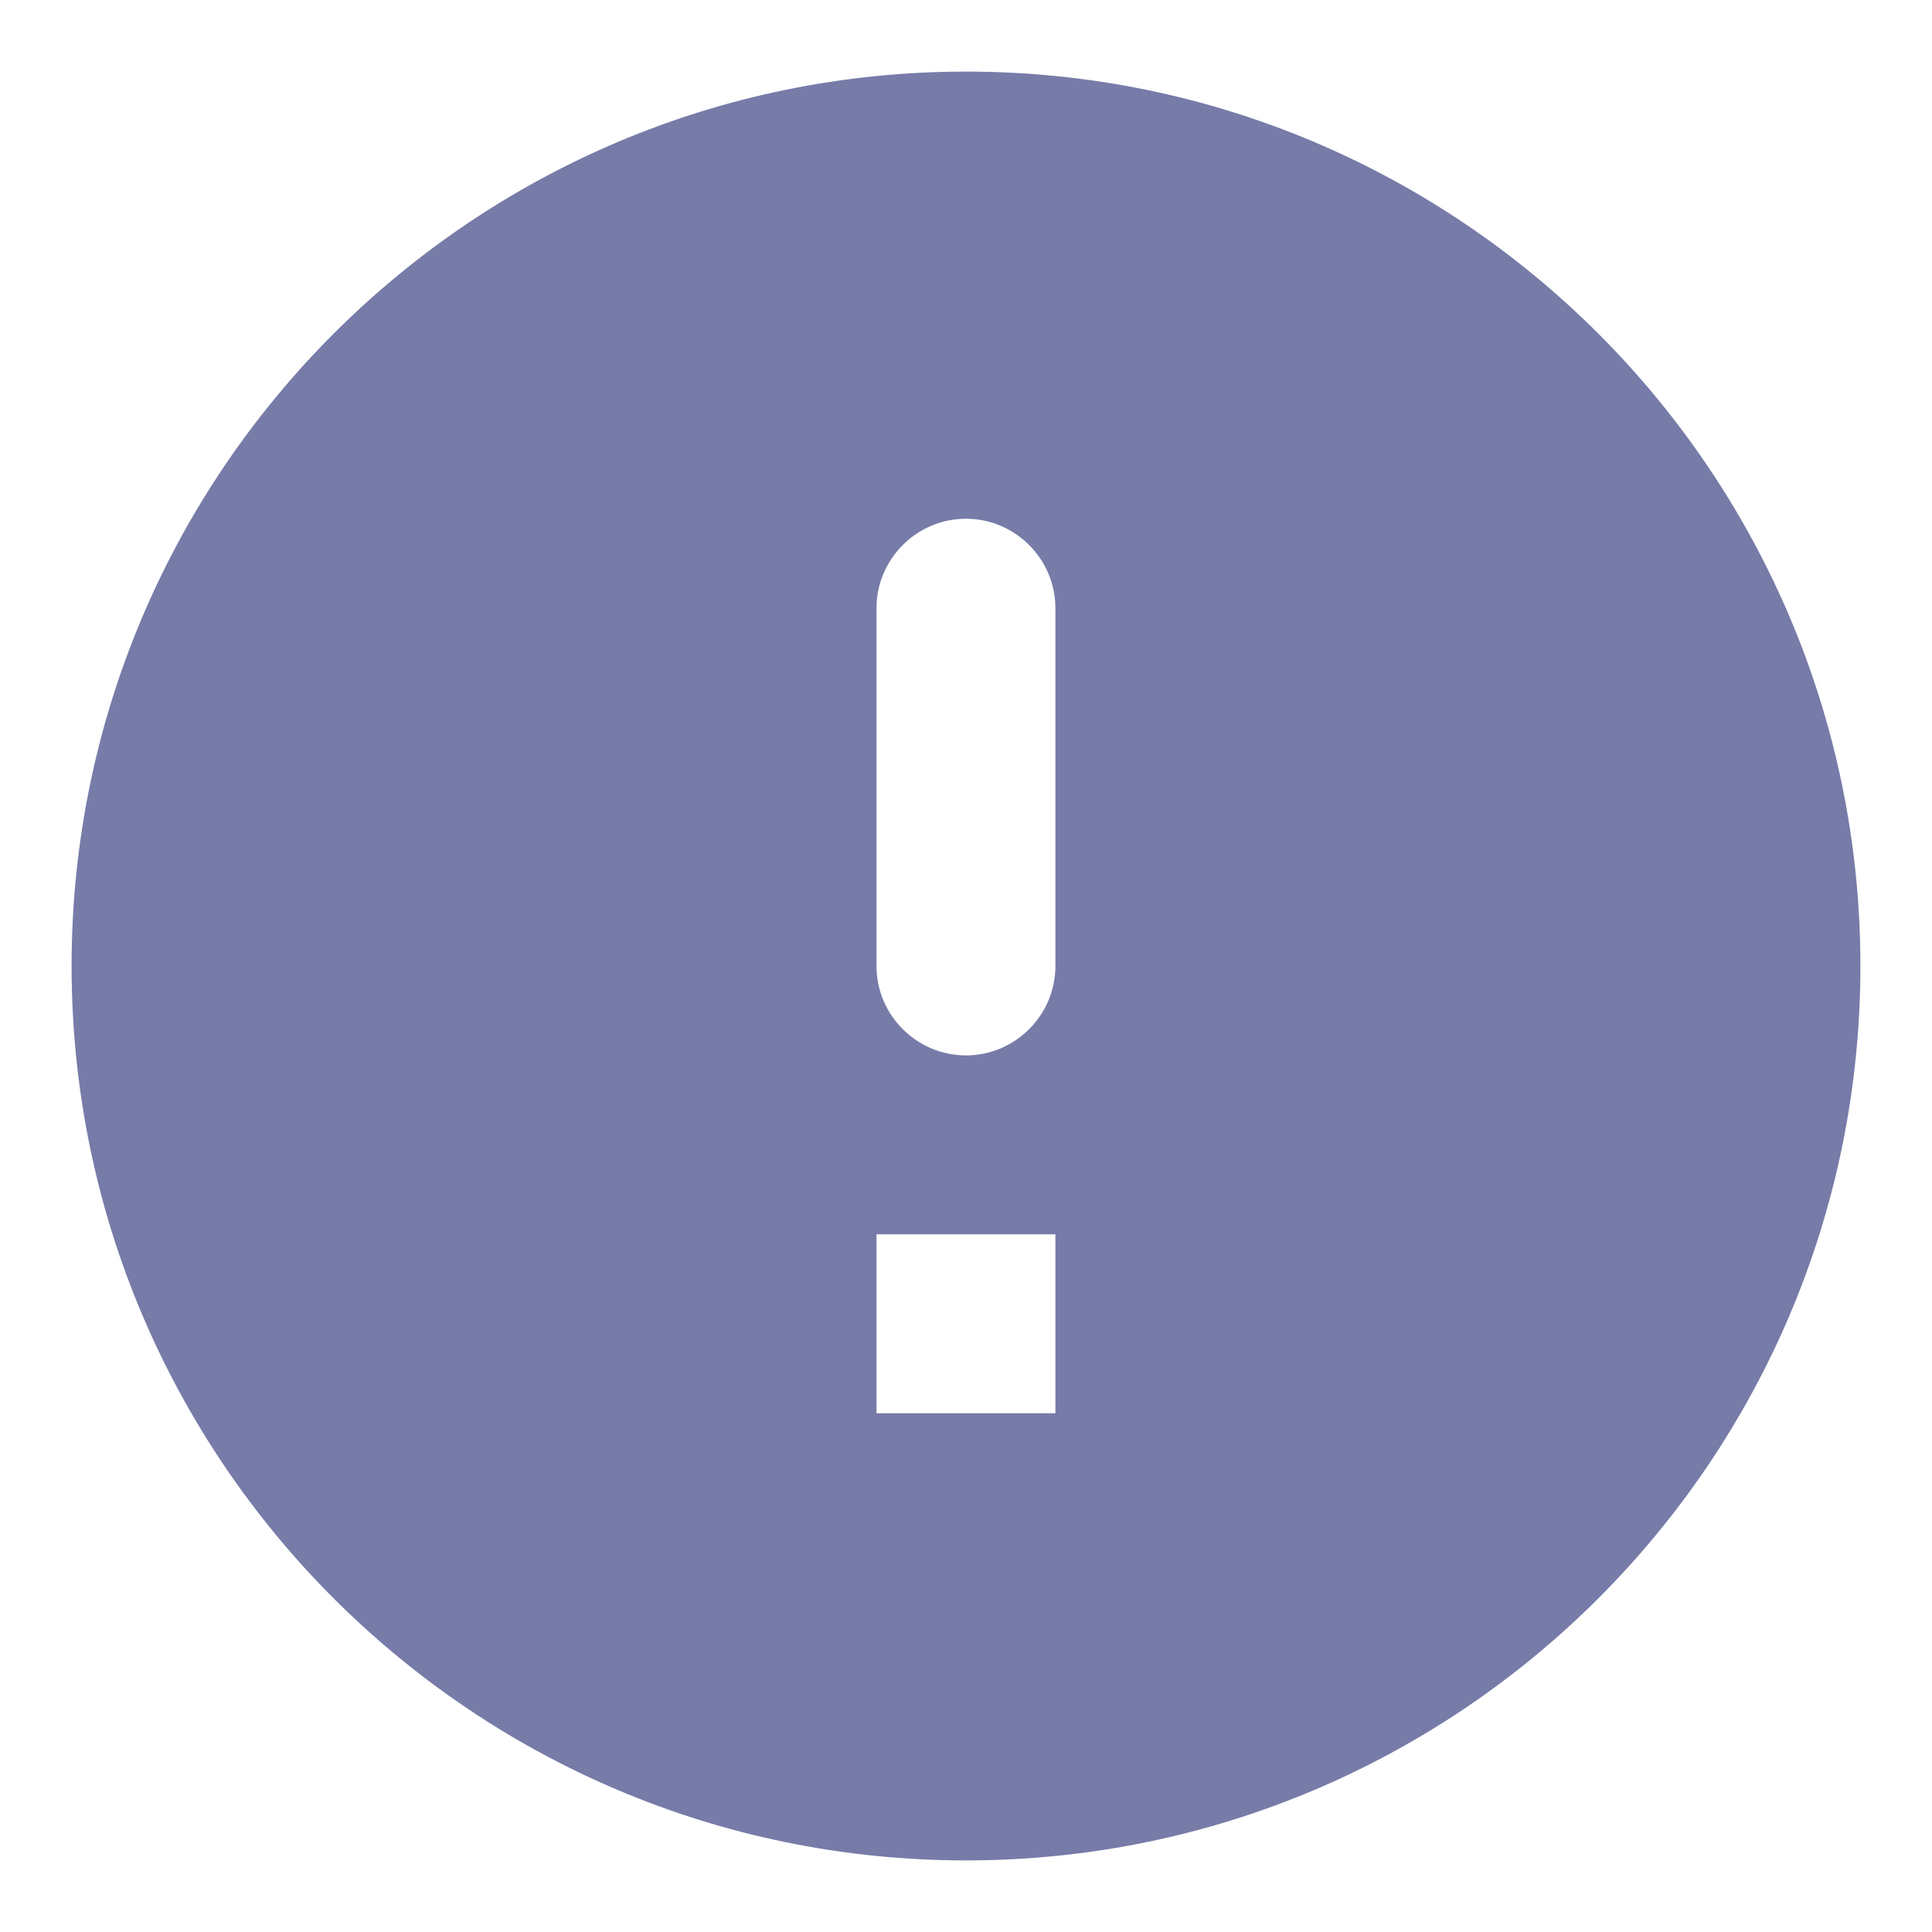
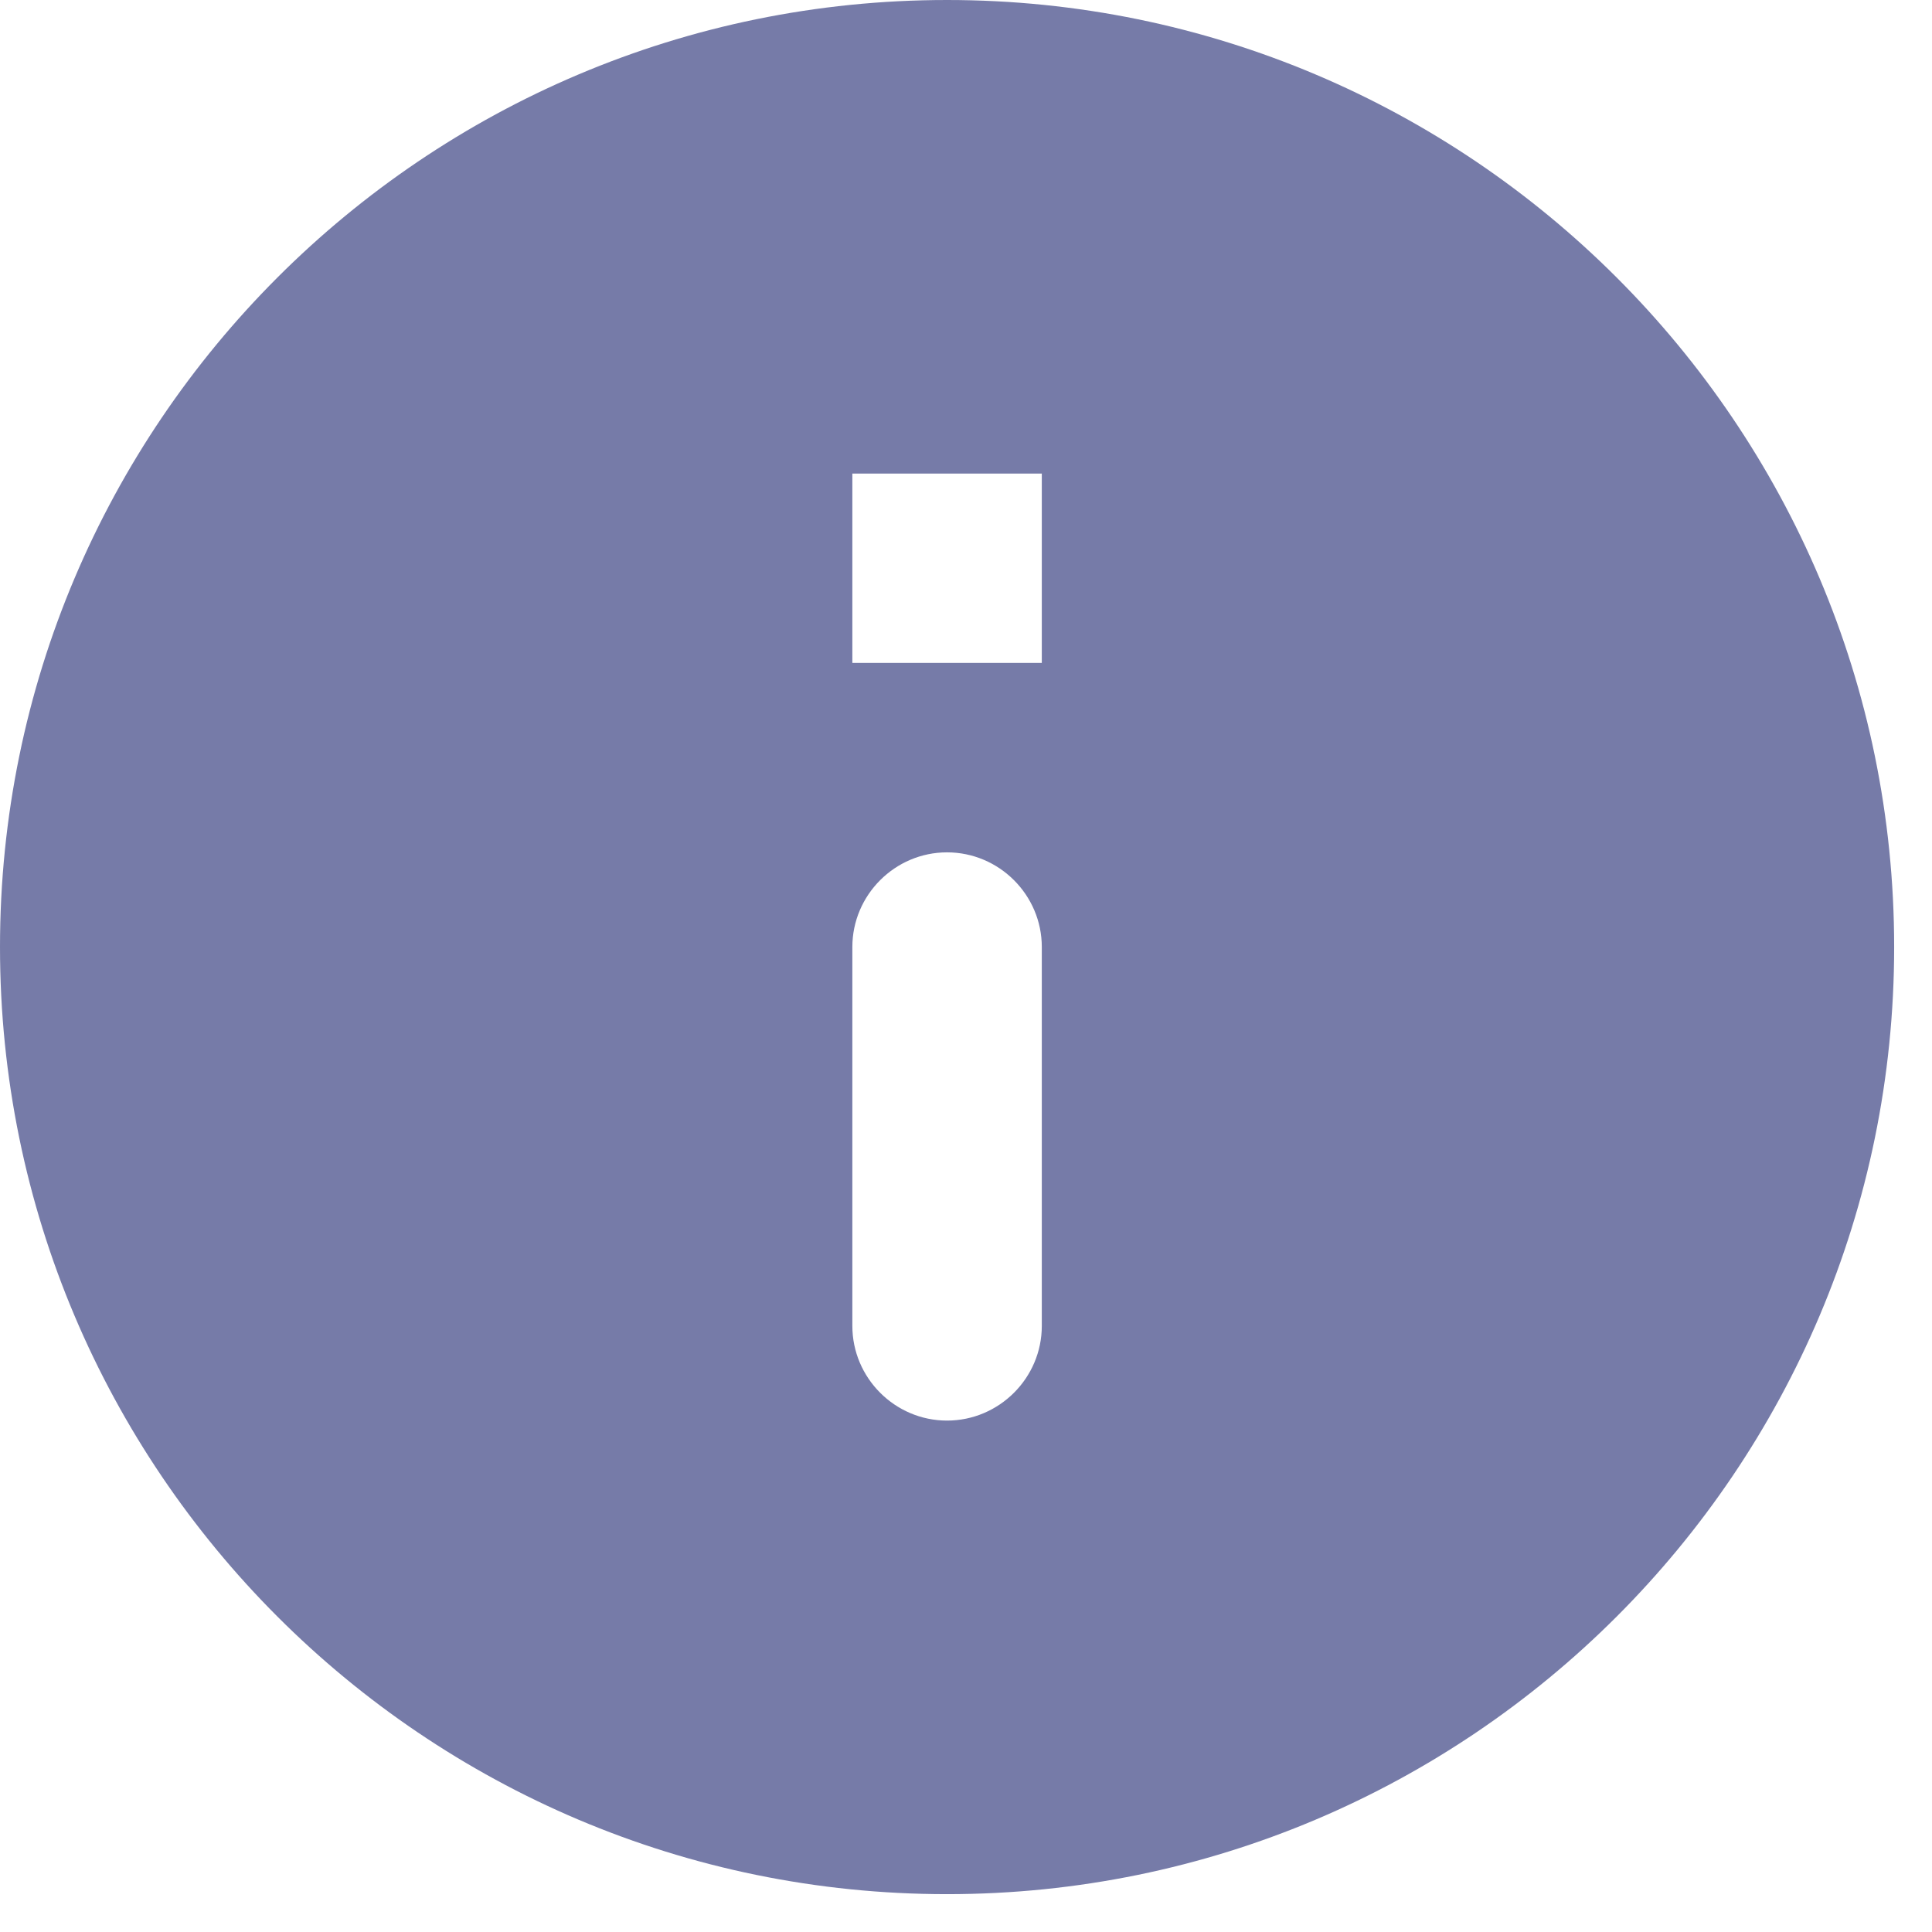
- <svg xmlns="http://www.w3.org/2000/svg" width="18" height="18" viewBox="0 0 18 18" fill="none">
-   <path d="M9 0.667C4.4 0.667 0.667 4.4 0.667 9C0.667 13.6 4.4 17.333 9 17.333C13.6 17.333 17.333 13.6 17.333 9C17.333 4.4 13.6 0.667 9 0.667ZM9 9.833C8.541 9.833 8.166 9.458 8.166 9V5.667C8.166 5.208 8.541 4.833 9 4.833C9.458 4.833 9.833 5.208 9.833 5.667V9C9.833 9.458 9.458 9.833 9 9.833ZM9.833 13.167H8.166V11.5H9.833V13.167Z" fill="#767BA8" />
+ <svg xmlns="http://www.w3.org/2000/svg" width="17" height="17" viewBox="0 0 17 17" fill="none">
+   <path d="M8.333 0C3.733 0 0 3.733 0 8.333C0 12.933 3.733 16.667 8.333 16.667C12.933 16.667 16.667 12.933 16.667 8.333C16.667 3.733 12.933 0 8.333 0ZM8.333 12.5C7.875 12.5 7.5 12.125 7.5 11.667V8.333C7.5 7.875 7.875 7.5 8.333 7.5C8.792 7.5 9.167 7.875 9.167 8.333V11.667C9.167 12.125 8.792 12.5 8.333 12.5ZM9.167 5.833H7.5V4.167H9.167V5.833Z" fill="#767BA8" />
</svg>
